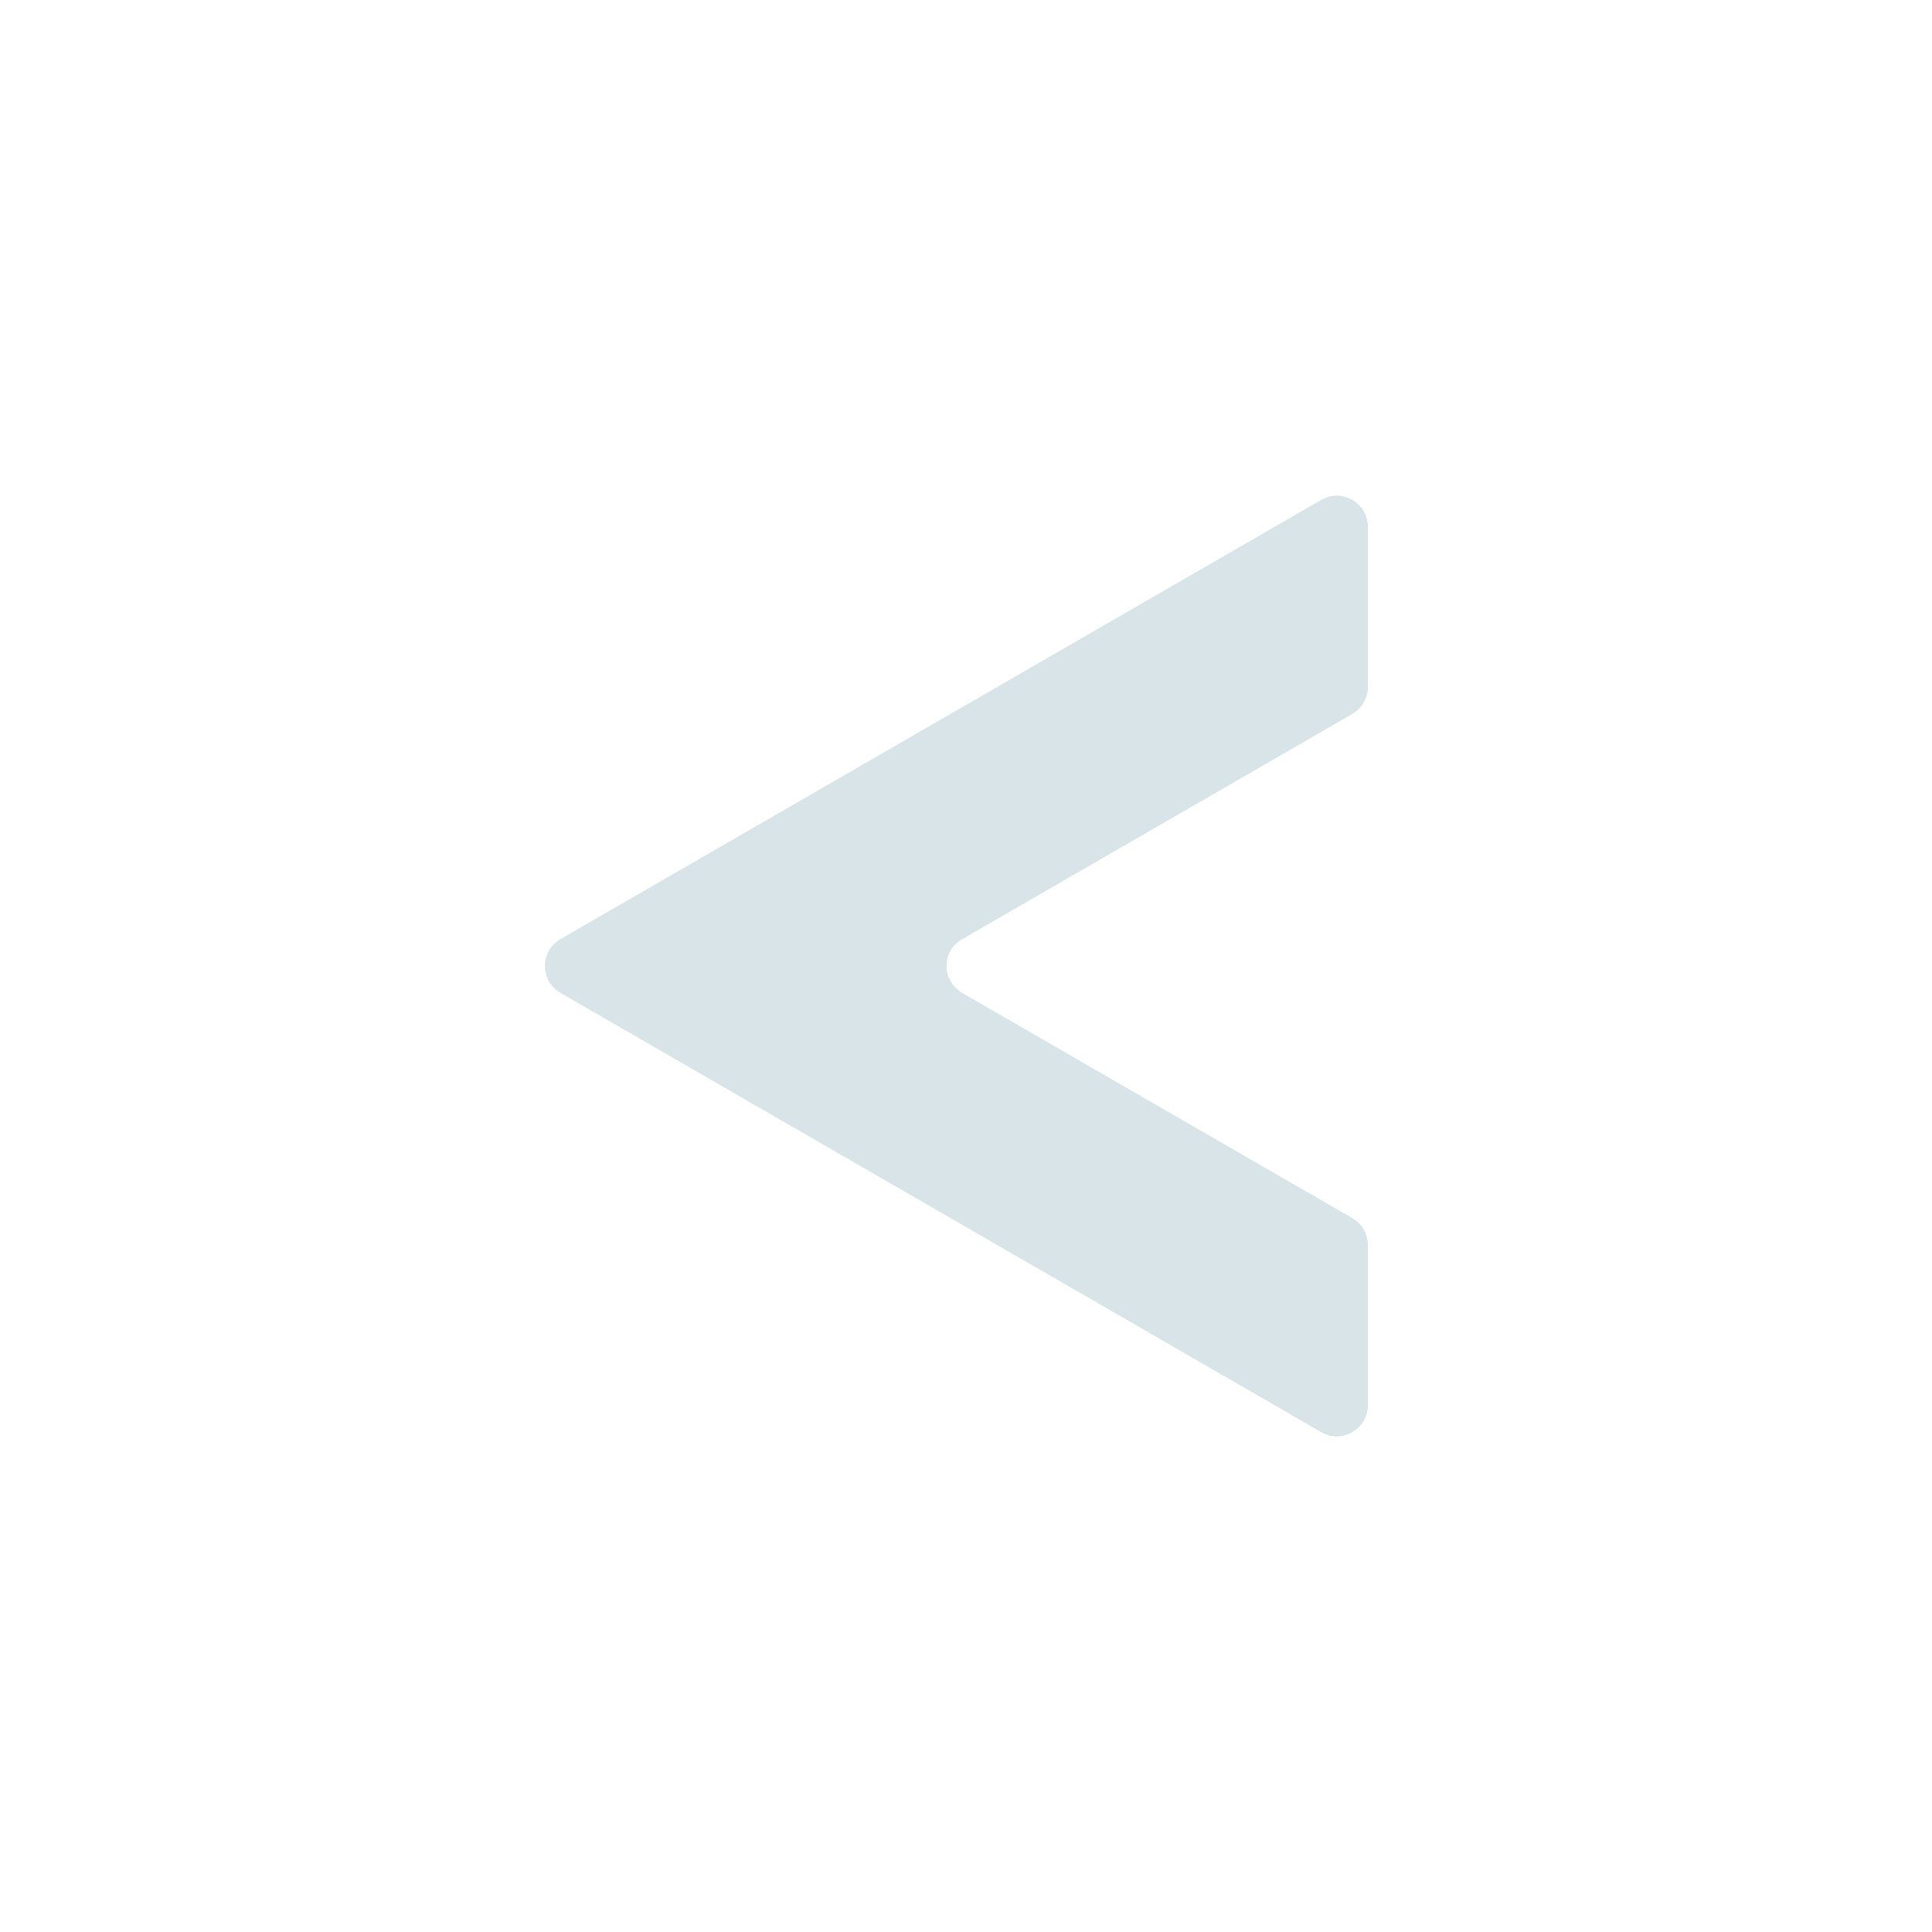
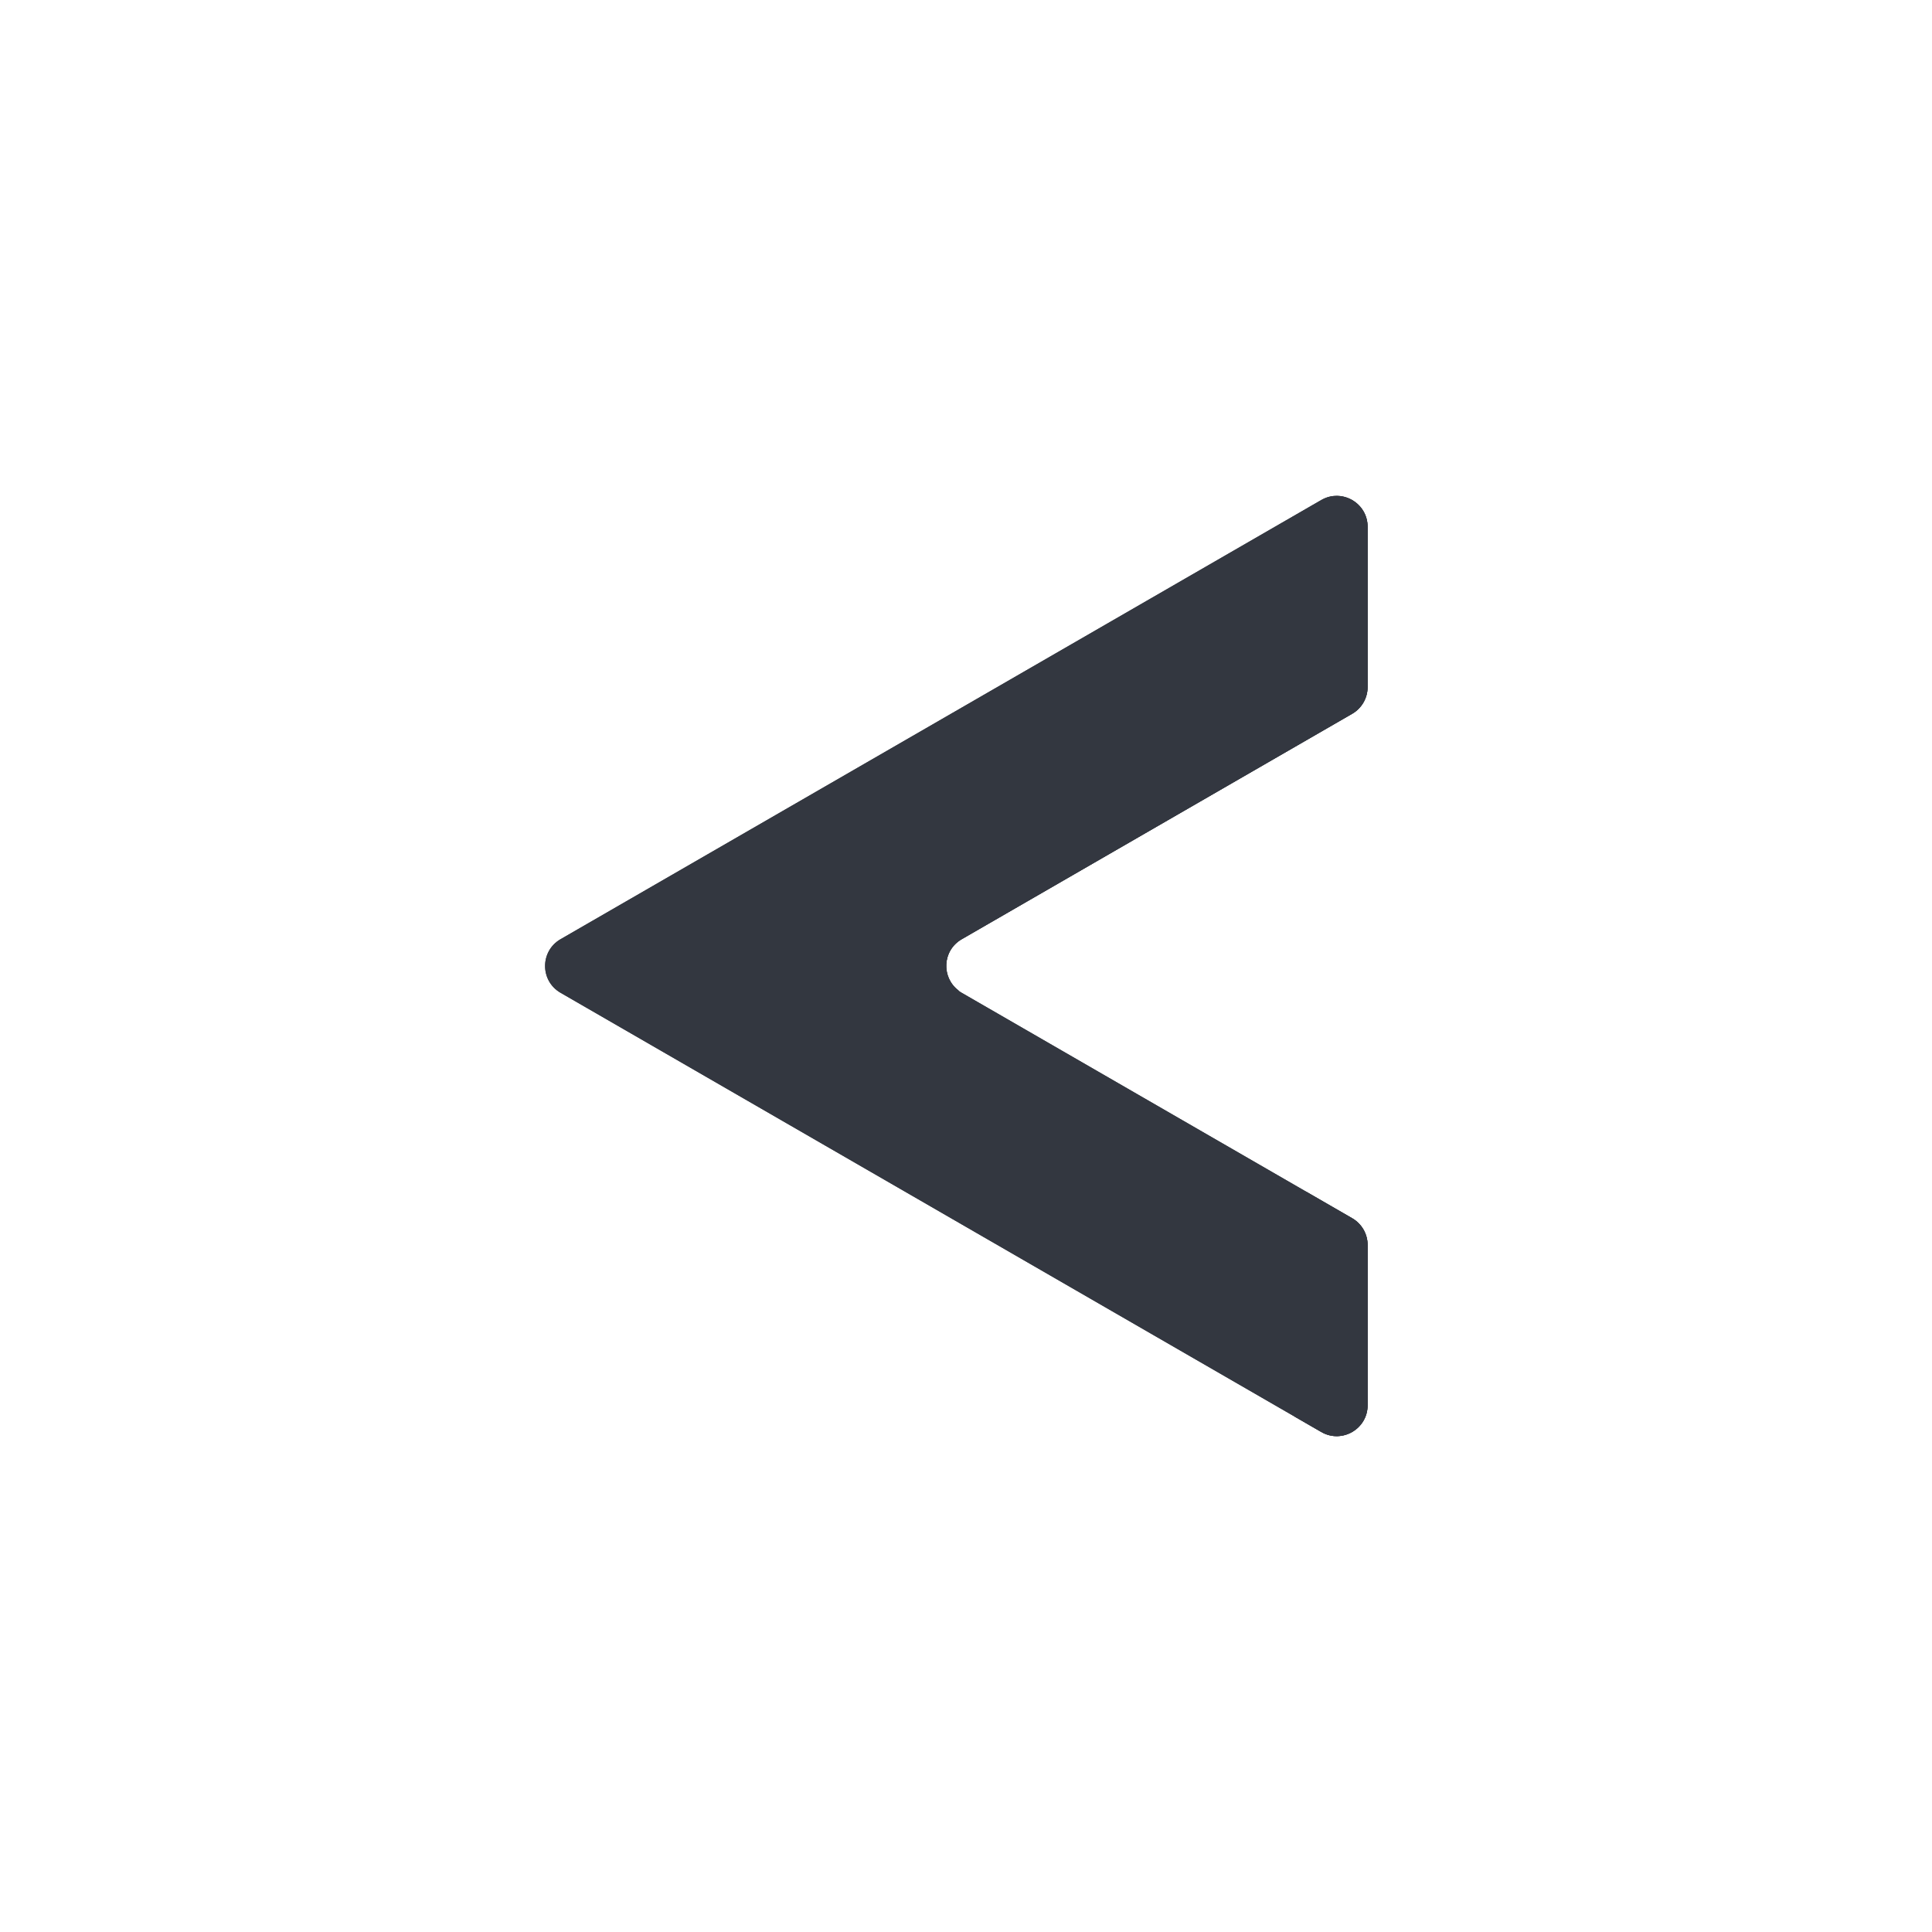
- <svg xmlns="http://www.w3.org/2000/svg" fill="#d8e4e8" style="enable-background:new 0 0 100 100;" version="1.1" viewBox="0 0 100 100" xml:space="preserve">
+ <svg xmlns="http://www.w3.org/2000/svg" fill="#333740" style="enable-background:new 0 0 100 100;" version="1.1" viewBox="0 0 100 100" xml:space="preserve">
  <g id="Layer_8_copy_4_2_">
    <path d="M70.787,27.267v8.294c0,0.571-0.305,1.1-0.8,1.385L49.776,48.615c-1.066,0.616-1.066,2.155,0,2.771l20.212,11.669   c0.495,0.286,0.8,0.814,0.8,1.385v8.294c0,1.231-1.333,2.001-2.399,1.385L29.013,51.385c-1.066-0.616-1.066-2.155,0-2.771   l39.375-22.733C69.454,25.266,70.787,26.035,70.787,27.267z" />
    <path d="M69.987,63.055l-2.376-1.372c-0.013,0.043-0.023,0.09-0.032,0.136l0.409,0.236c0.495,0.286,0.8,0.814,0.8,1.385v8.294   c0,1.008-0.894,1.693-1.803,1.575l1.404,0.81c1.066,0.616,2.399-0.154,2.399-1.385V64.44C70.787,63.868,70.482,63.34,69.987,63.055   z" />
    <path d="M49.776,48.615l20.212-11.669c0.495-0.286,0.8-0.814,0.8-1.385v-8.294c0-1.115-1.092-1.84-2.091-1.512   c0.054,0.16,0.091,0.328,0.091,0.512v8.294c0,0.571-0.305,1.1-0.8,1.385L47.776,47.615c-0.078,0.052-0.745,0.516-0.8,1.385   c-0.057,0.911,0.609,1.467,0.673,1.518c0.639,0.443,1.277,0.885,1.916,1.328c-0.032-0.112-0.07-0.312,0.019-0.51   c0.011-0.025,0.024-0.049,0.037-0.07C48.725,50.593,48.768,49.196,49.776,48.615z" />
    <path d="M70.787,27.267v8.294c0,0.571-0.305,1.1-0.8,1.385L49.776,48.615   c-1.066,0.616-1.066,2.155,0,2.771l20.212,11.669c0.495,0.286,0.8,0.814,0.8,1.385v8.294c0,1.231-1.333,2.001-2.399,1.385   L29.013,51.385c-1.066-0.616-1.066-2.155,0-2.771l39.375-22.733C69.454,25.266,70.787,26.035,70.787,27.267z" />
  </g>
</svg>
